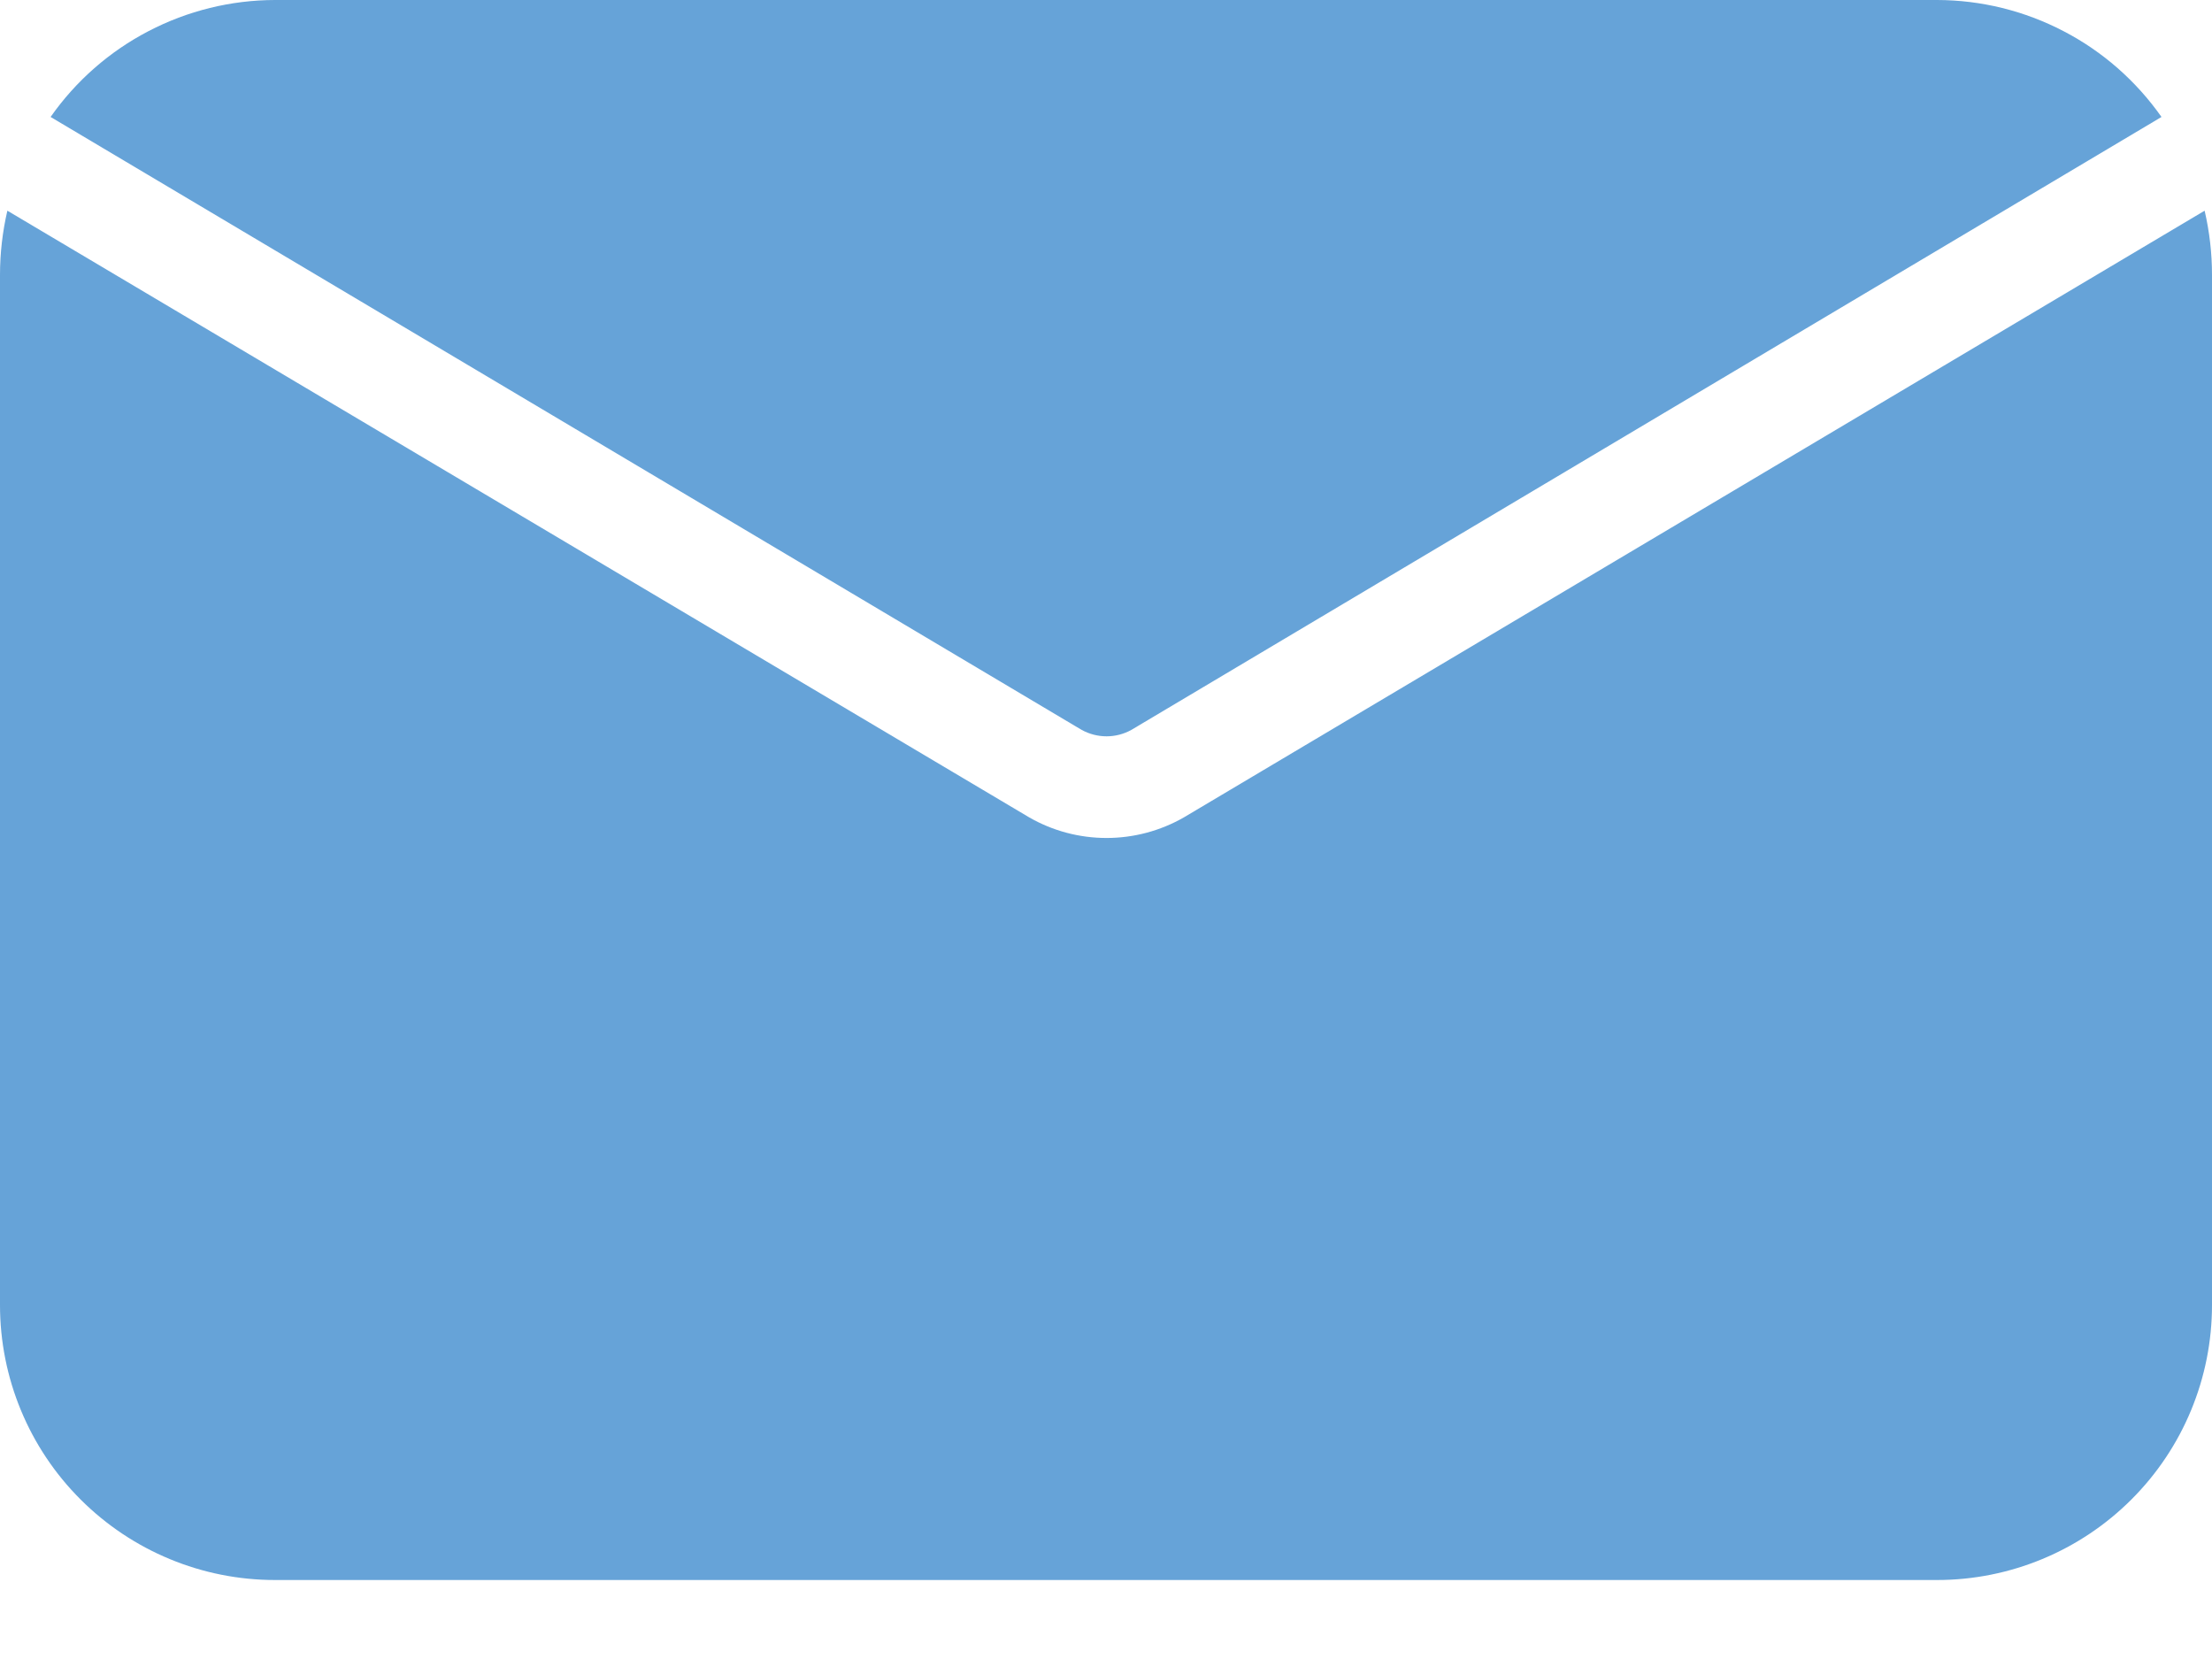
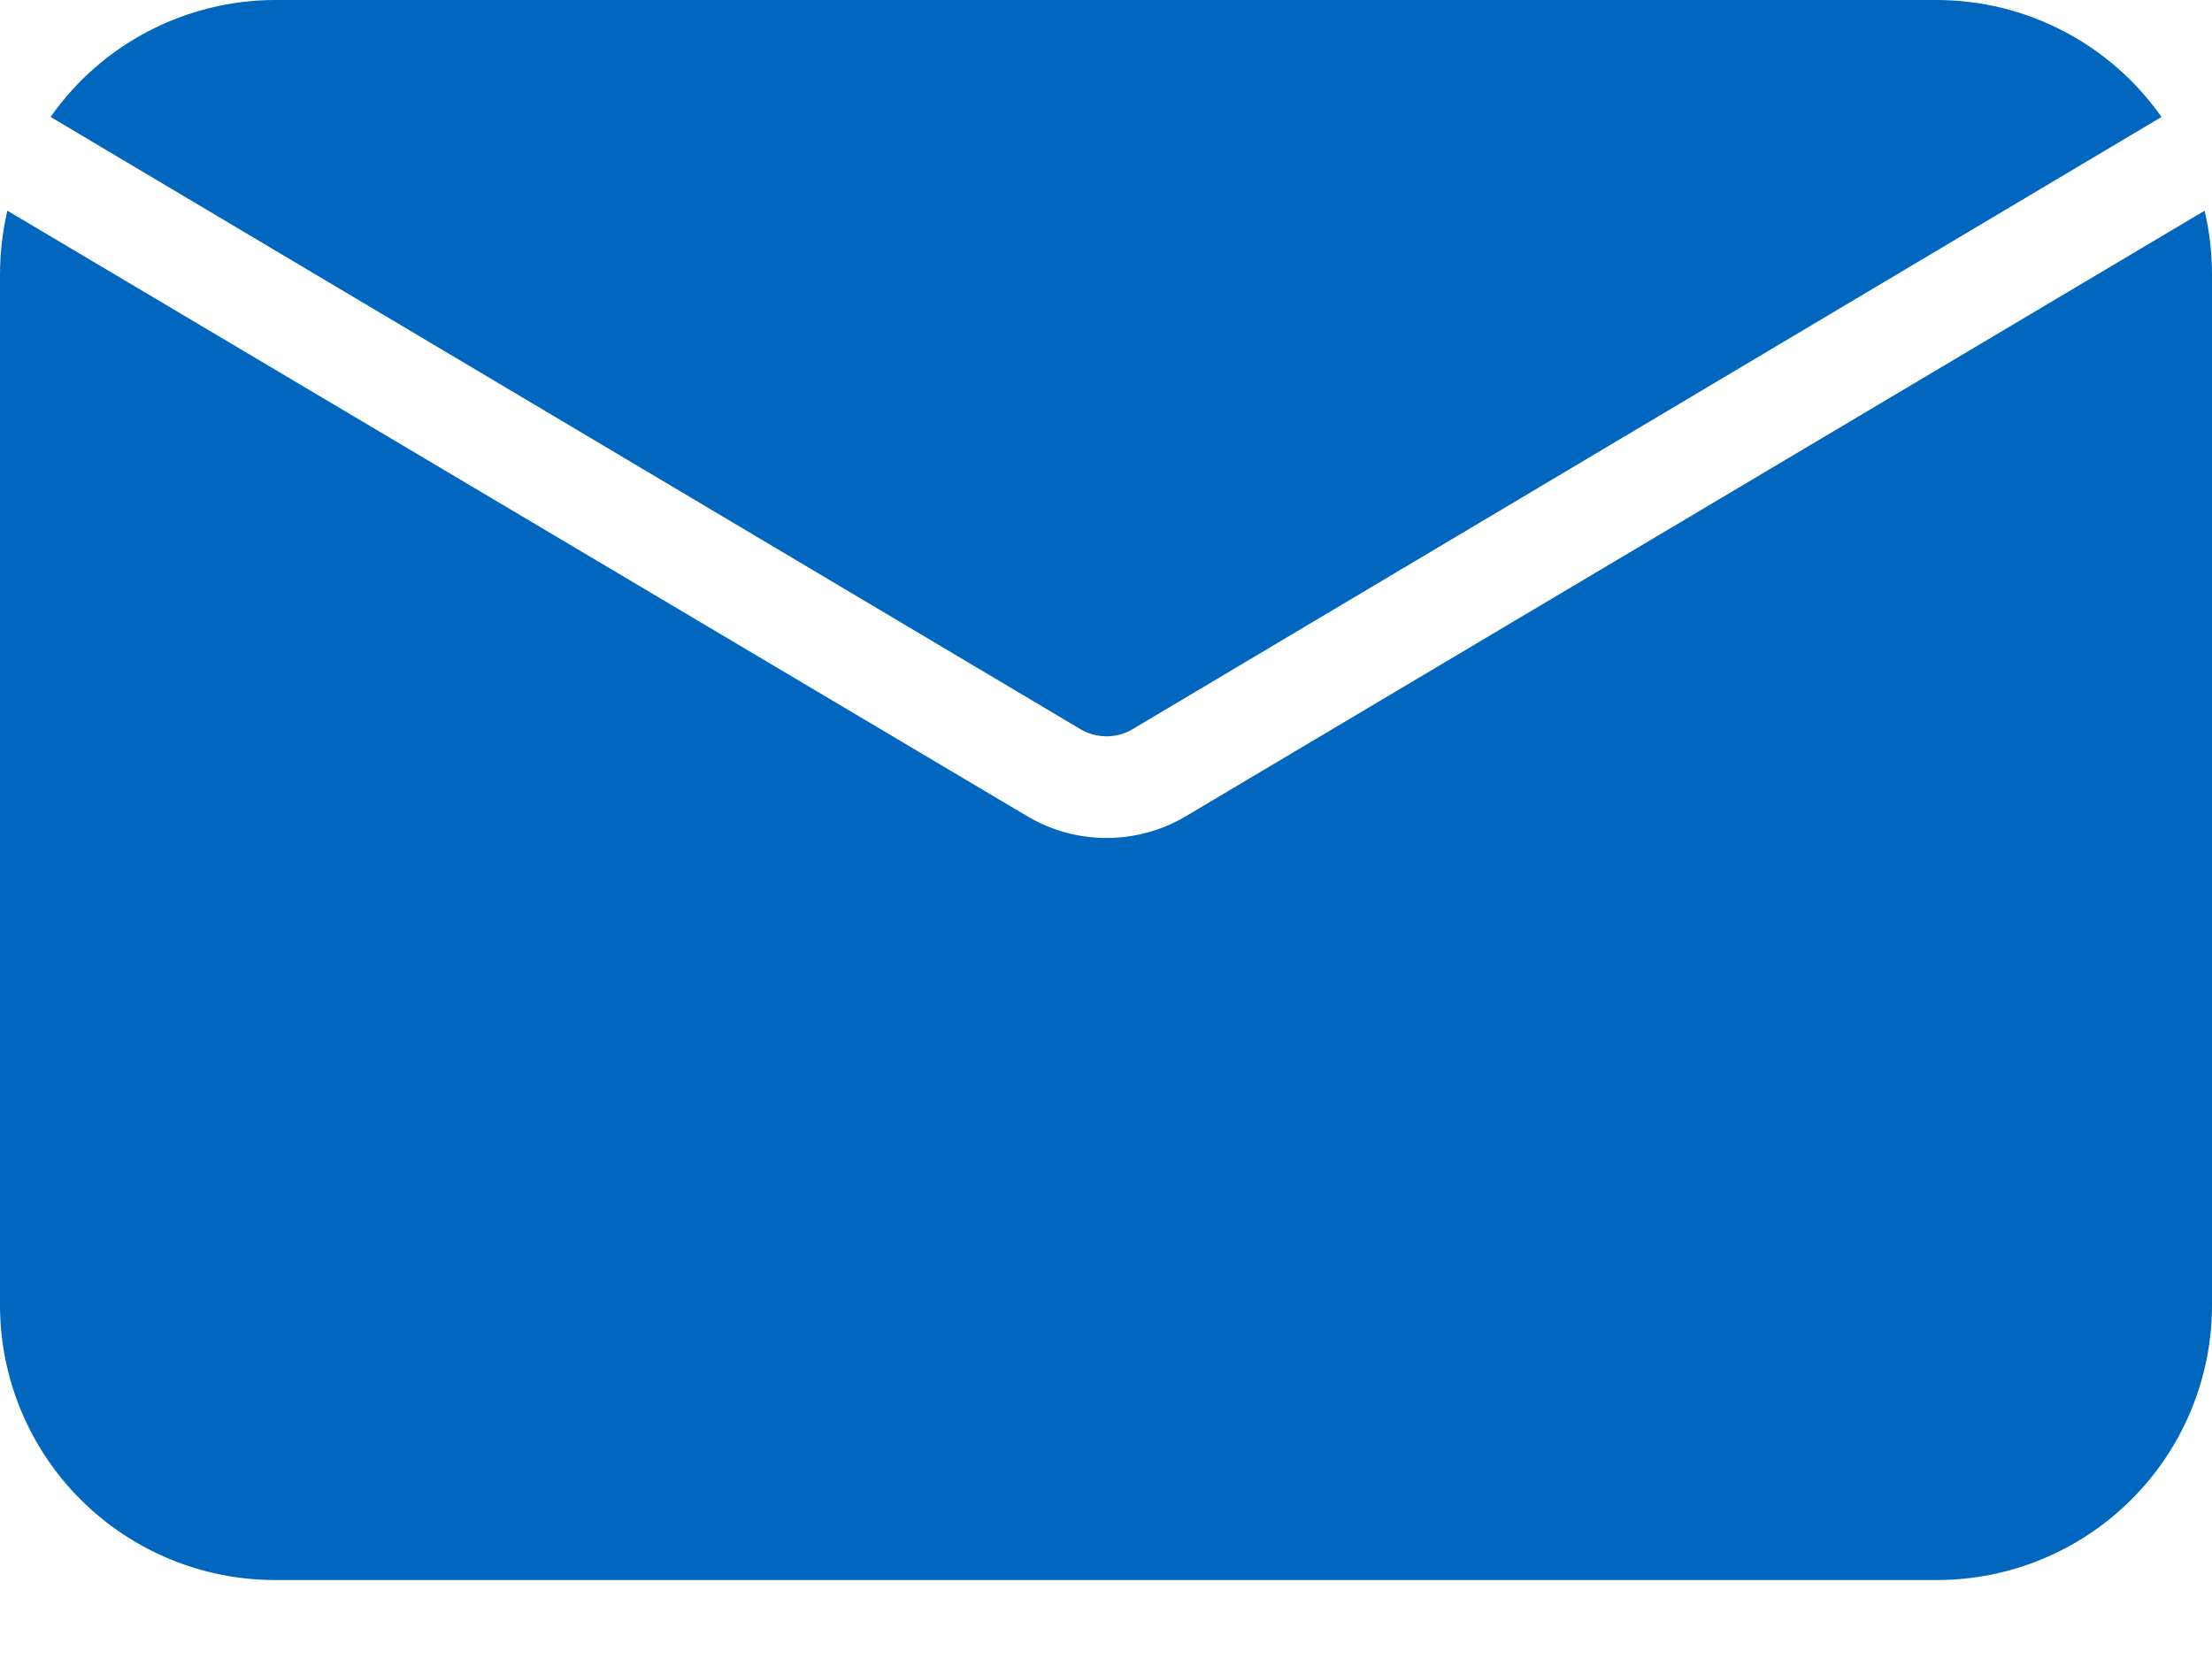
<svg xmlns="http://www.w3.org/2000/svg" width="24" height="18" viewBox="0 0 24 18" fill="none">
-   <path d="M23.92 2.286L12.846 8.868C12.59 9.015 12.3 9.092 12.006 9.092C11.711 9.092 11.421 9.015 11.166 8.868L0.08 2.286C0.027 2.514 0 2.748 0 2.983V14.16C0 14.951 0.314 15.71 0.874 16.269C1.433 16.828 2.192 17.143 2.983 17.143H21.017C21.808 17.143 22.567 16.828 23.126 16.269C23.686 15.71 24 14.951 24 14.16V2.983C24 2.748 23.973 2.514 23.92 2.286Z" fill="rgba(0, 102, 190, 0.6)" />
-   <path d="M12.274 7.92L23.452 1.269C23.177 0.878 22.813 0.558 22.389 0.338C21.965 0.117 21.495 0.001 21.017 0H2.983C2.505 0.001 2.035 0.117 1.611 0.338C1.188 0.558 0.823 0.878 0.549 1.269L11.737 7.92C11.82 7.965 11.912 7.989 12.006 7.989C12.1 7.989 12.192 7.965 12.274 7.92Z" fill="rgba(0, 102, 190, 0.6)" />
+   <path d="M23.92 2.286L12.846 8.868C12.59 9.015 12.3 9.092 12.006 9.092C11.711 9.092 11.421 9.015 11.166 8.868L0.08 2.286C0.027 2.514 0 2.748 0 2.983V14.16C0 14.951 0.314 15.71 0.874 16.269C1.433 16.828 2.192 17.143 2.983 17.143H21.017C21.808 17.143 22.567 16.828 23.126 16.269C23.686 15.71 24 14.951 24 14.16V2.983C24 2.748 23.973 2.514 23.92 2.286Z" fill="rgba(0, 102, 190)" />
+   <path d="M12.274 7.92L23.452 1.269C23.177 0.878 22.813 0.558 22.389 0.338C21.965 0.117 21.495 0.001 21.017 0H2.983C2.505 0.001 2.035 0.117 1.611 0.338C1.188 0.558 0.823 0.878 0.549 1.269L11.737 7.92C11.82 7.965 11.912 7.989 12.006 7.989C12.1 7.989 12.192 7.965 12.274 7.92Z" fill="rgba(0, 102, 190)" />
</svg>
